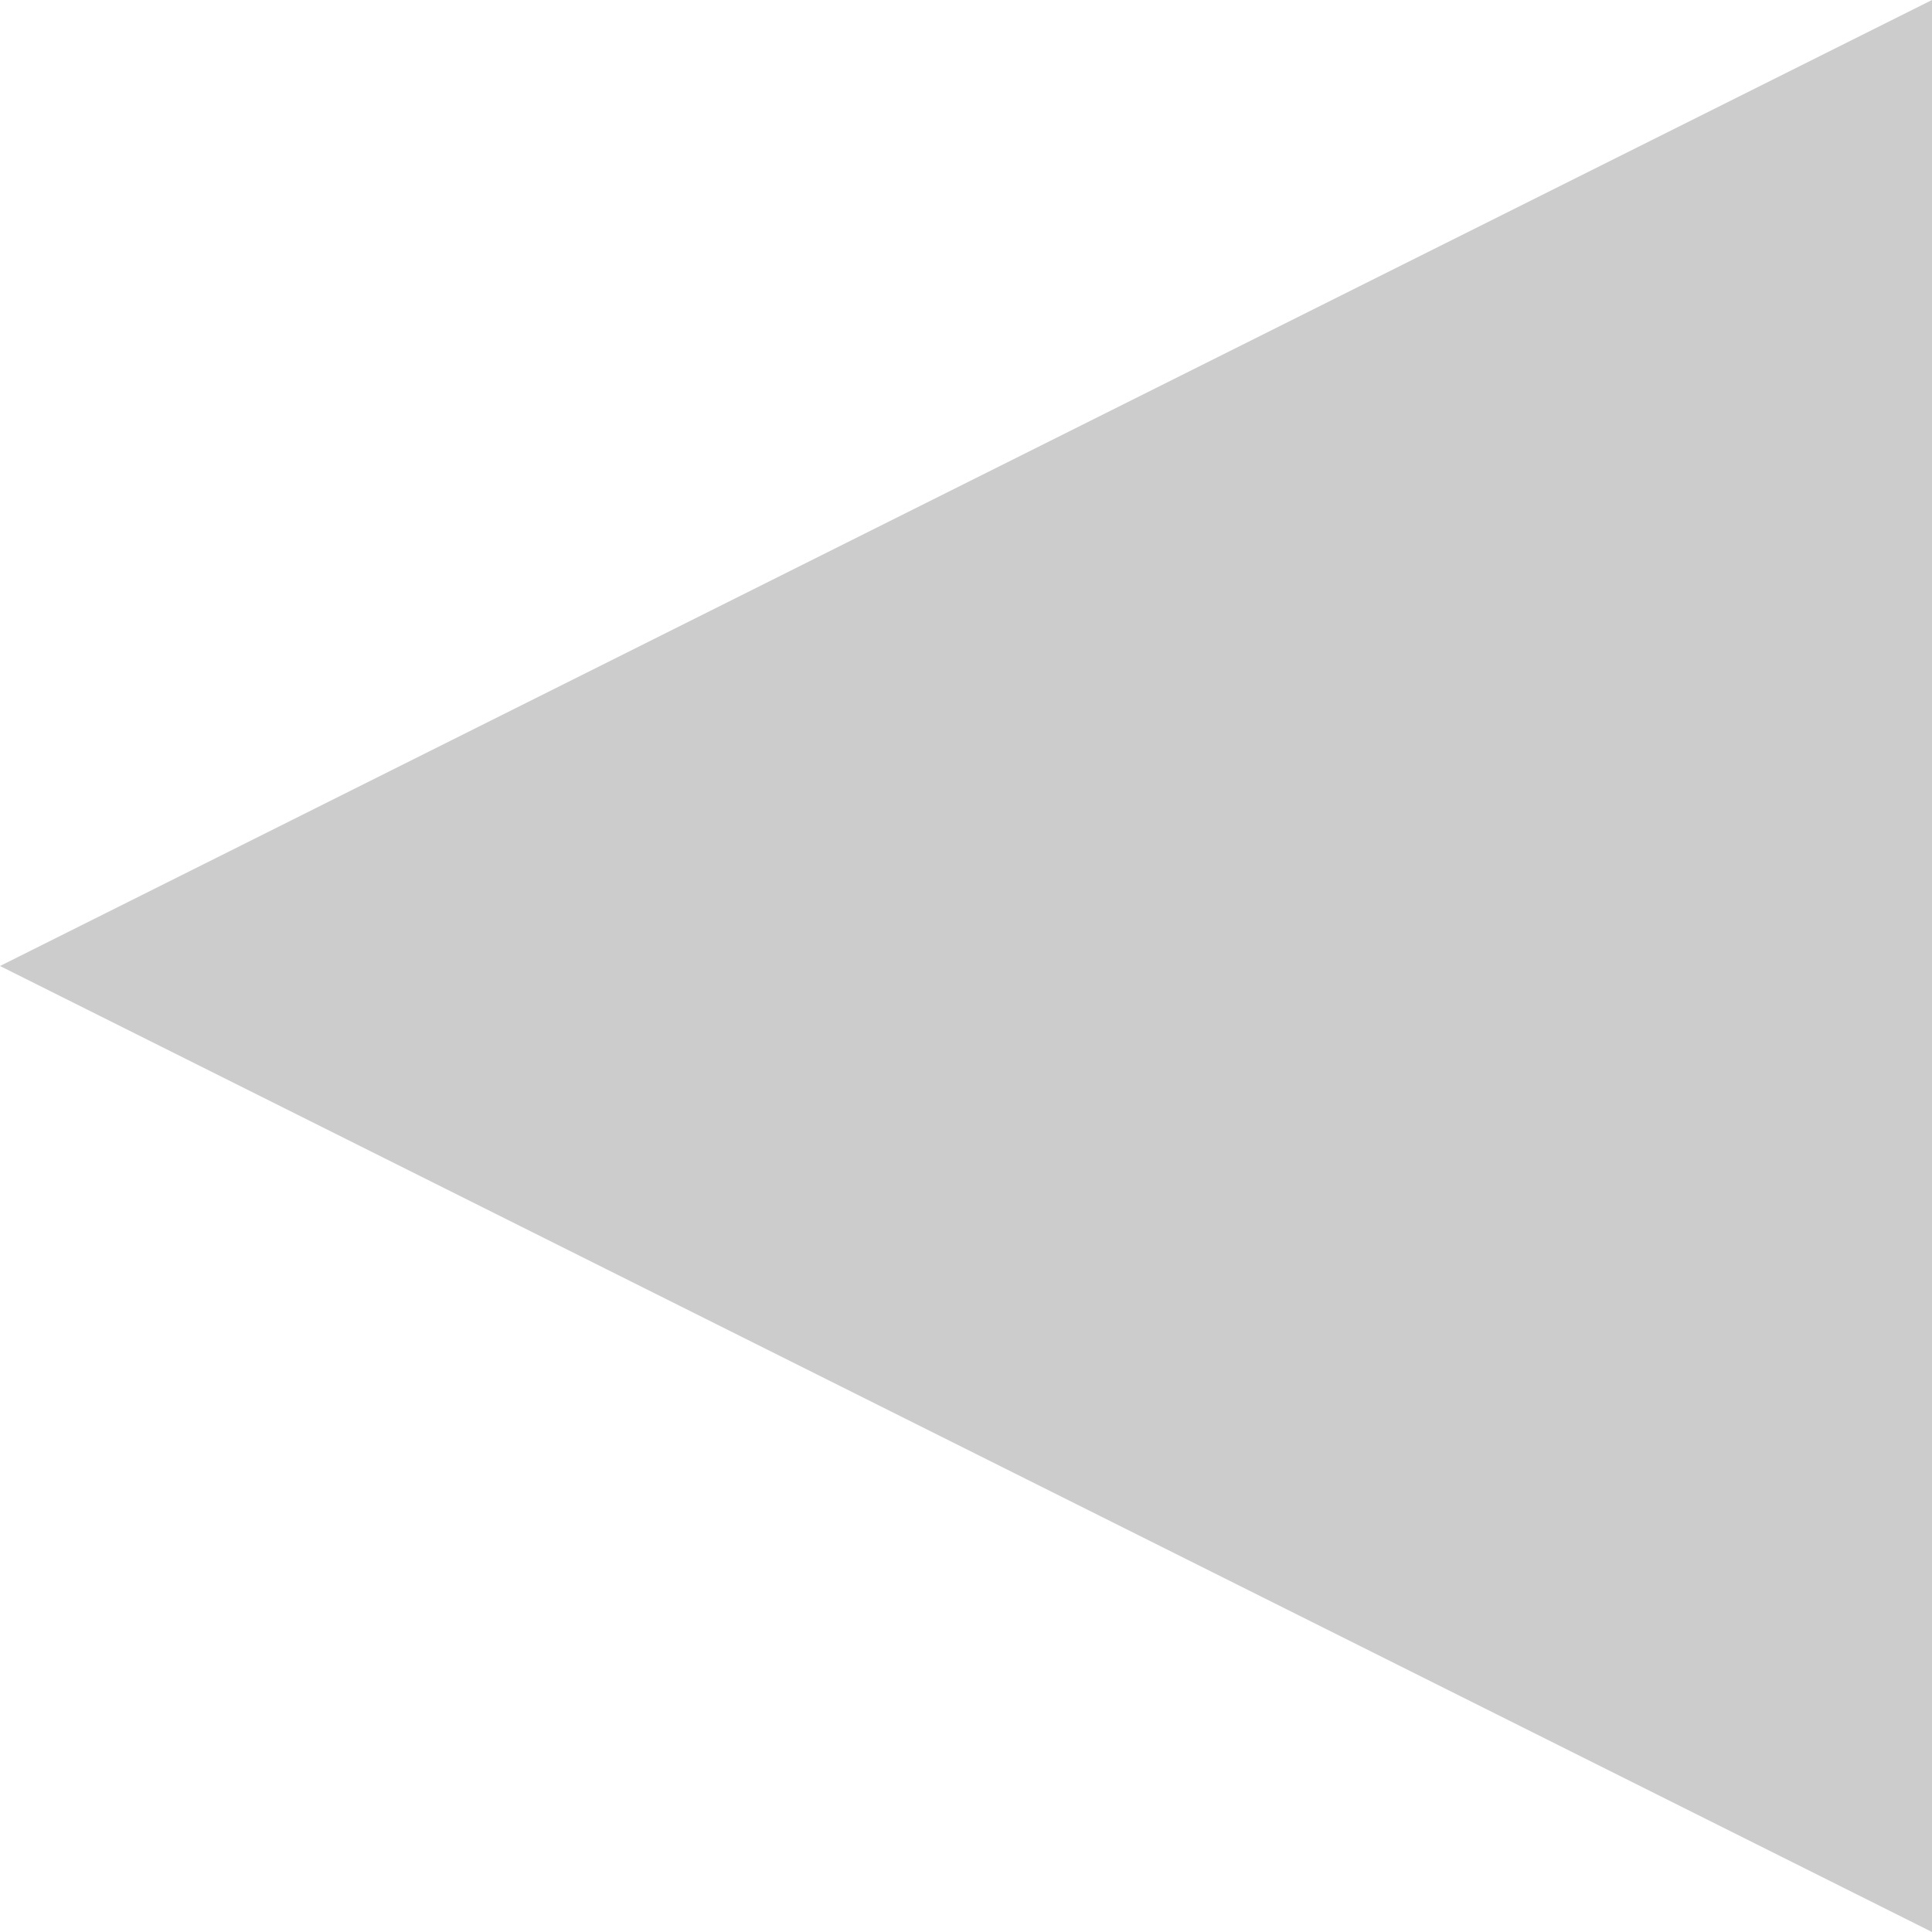
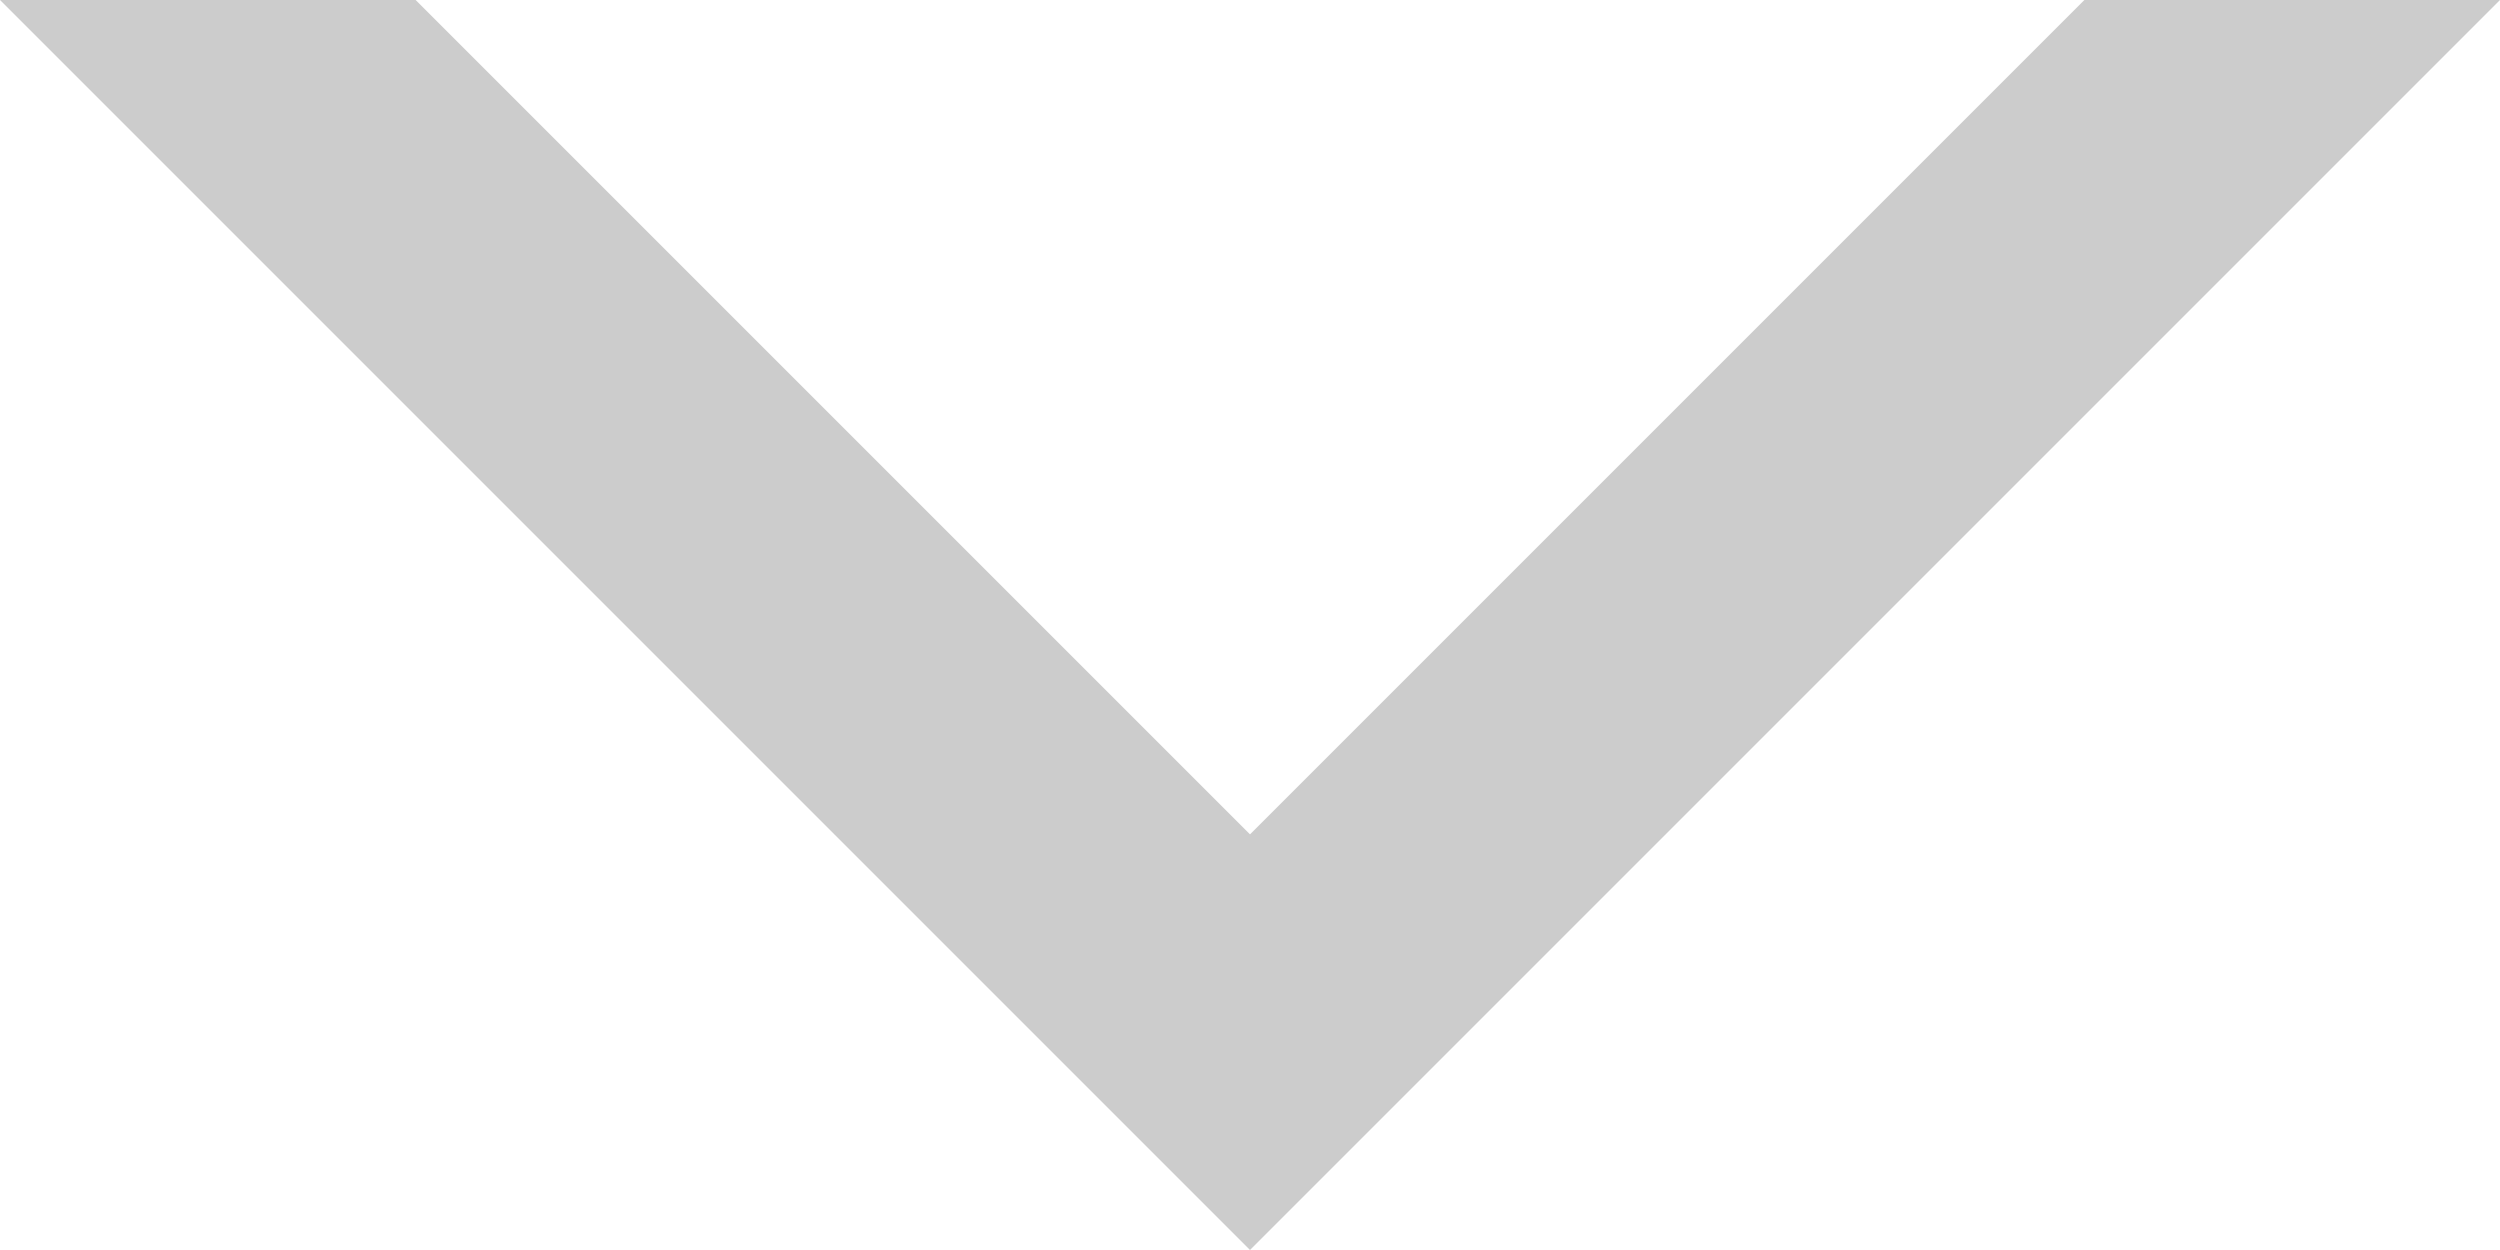
- <svg xmlns="http://www.w3.org/2000/svg" width="256" height="256" viewBox="0 0 256 256" id="svg2" version="1.1">
+ <svg xmlns="http://www.w3.org/2000/svg" width="256" height="128" viewBox="0 0 256 128" id="svg2" version="1.1">
  <defs id="defs4" />
-   <g id="layer1" transform="translate(0,-796.3622)">
-     <path style="opacity:1;fill:#cccccc;fill-opacity:1;stroke:none;stroke-width:1;stroke-miterlimit:4;stroke-dasharray:none;stroke-opacity:0" id="path4134" d="m 240.09,1052.362 -120.045,0 -120.045,0 L 60.023,948.4 120.045,844.438 l 60.023,103.962 z" transform="matrix(0,-1.066266,1.231218,0,-1039.687,1052.362)" />
+   <g id="layer1" transform="translate(0,-924.3622)">
+     <path style="opacity:1;fill:#cccccc;fill-opacity:1;stroke:none;stroke-width:1;stroke-miterlimit:4;stroke-dasharray:none;stroke-opacity:0" d="m -2e-5,924.362 64,64 64,64 64,-64 64,-64 -42.562,0 -21.438,21.438 -64,64 -64,-64 -21.438,-21.438 -42.562,0 z" id="path4134" />
  </g>
</svg>
